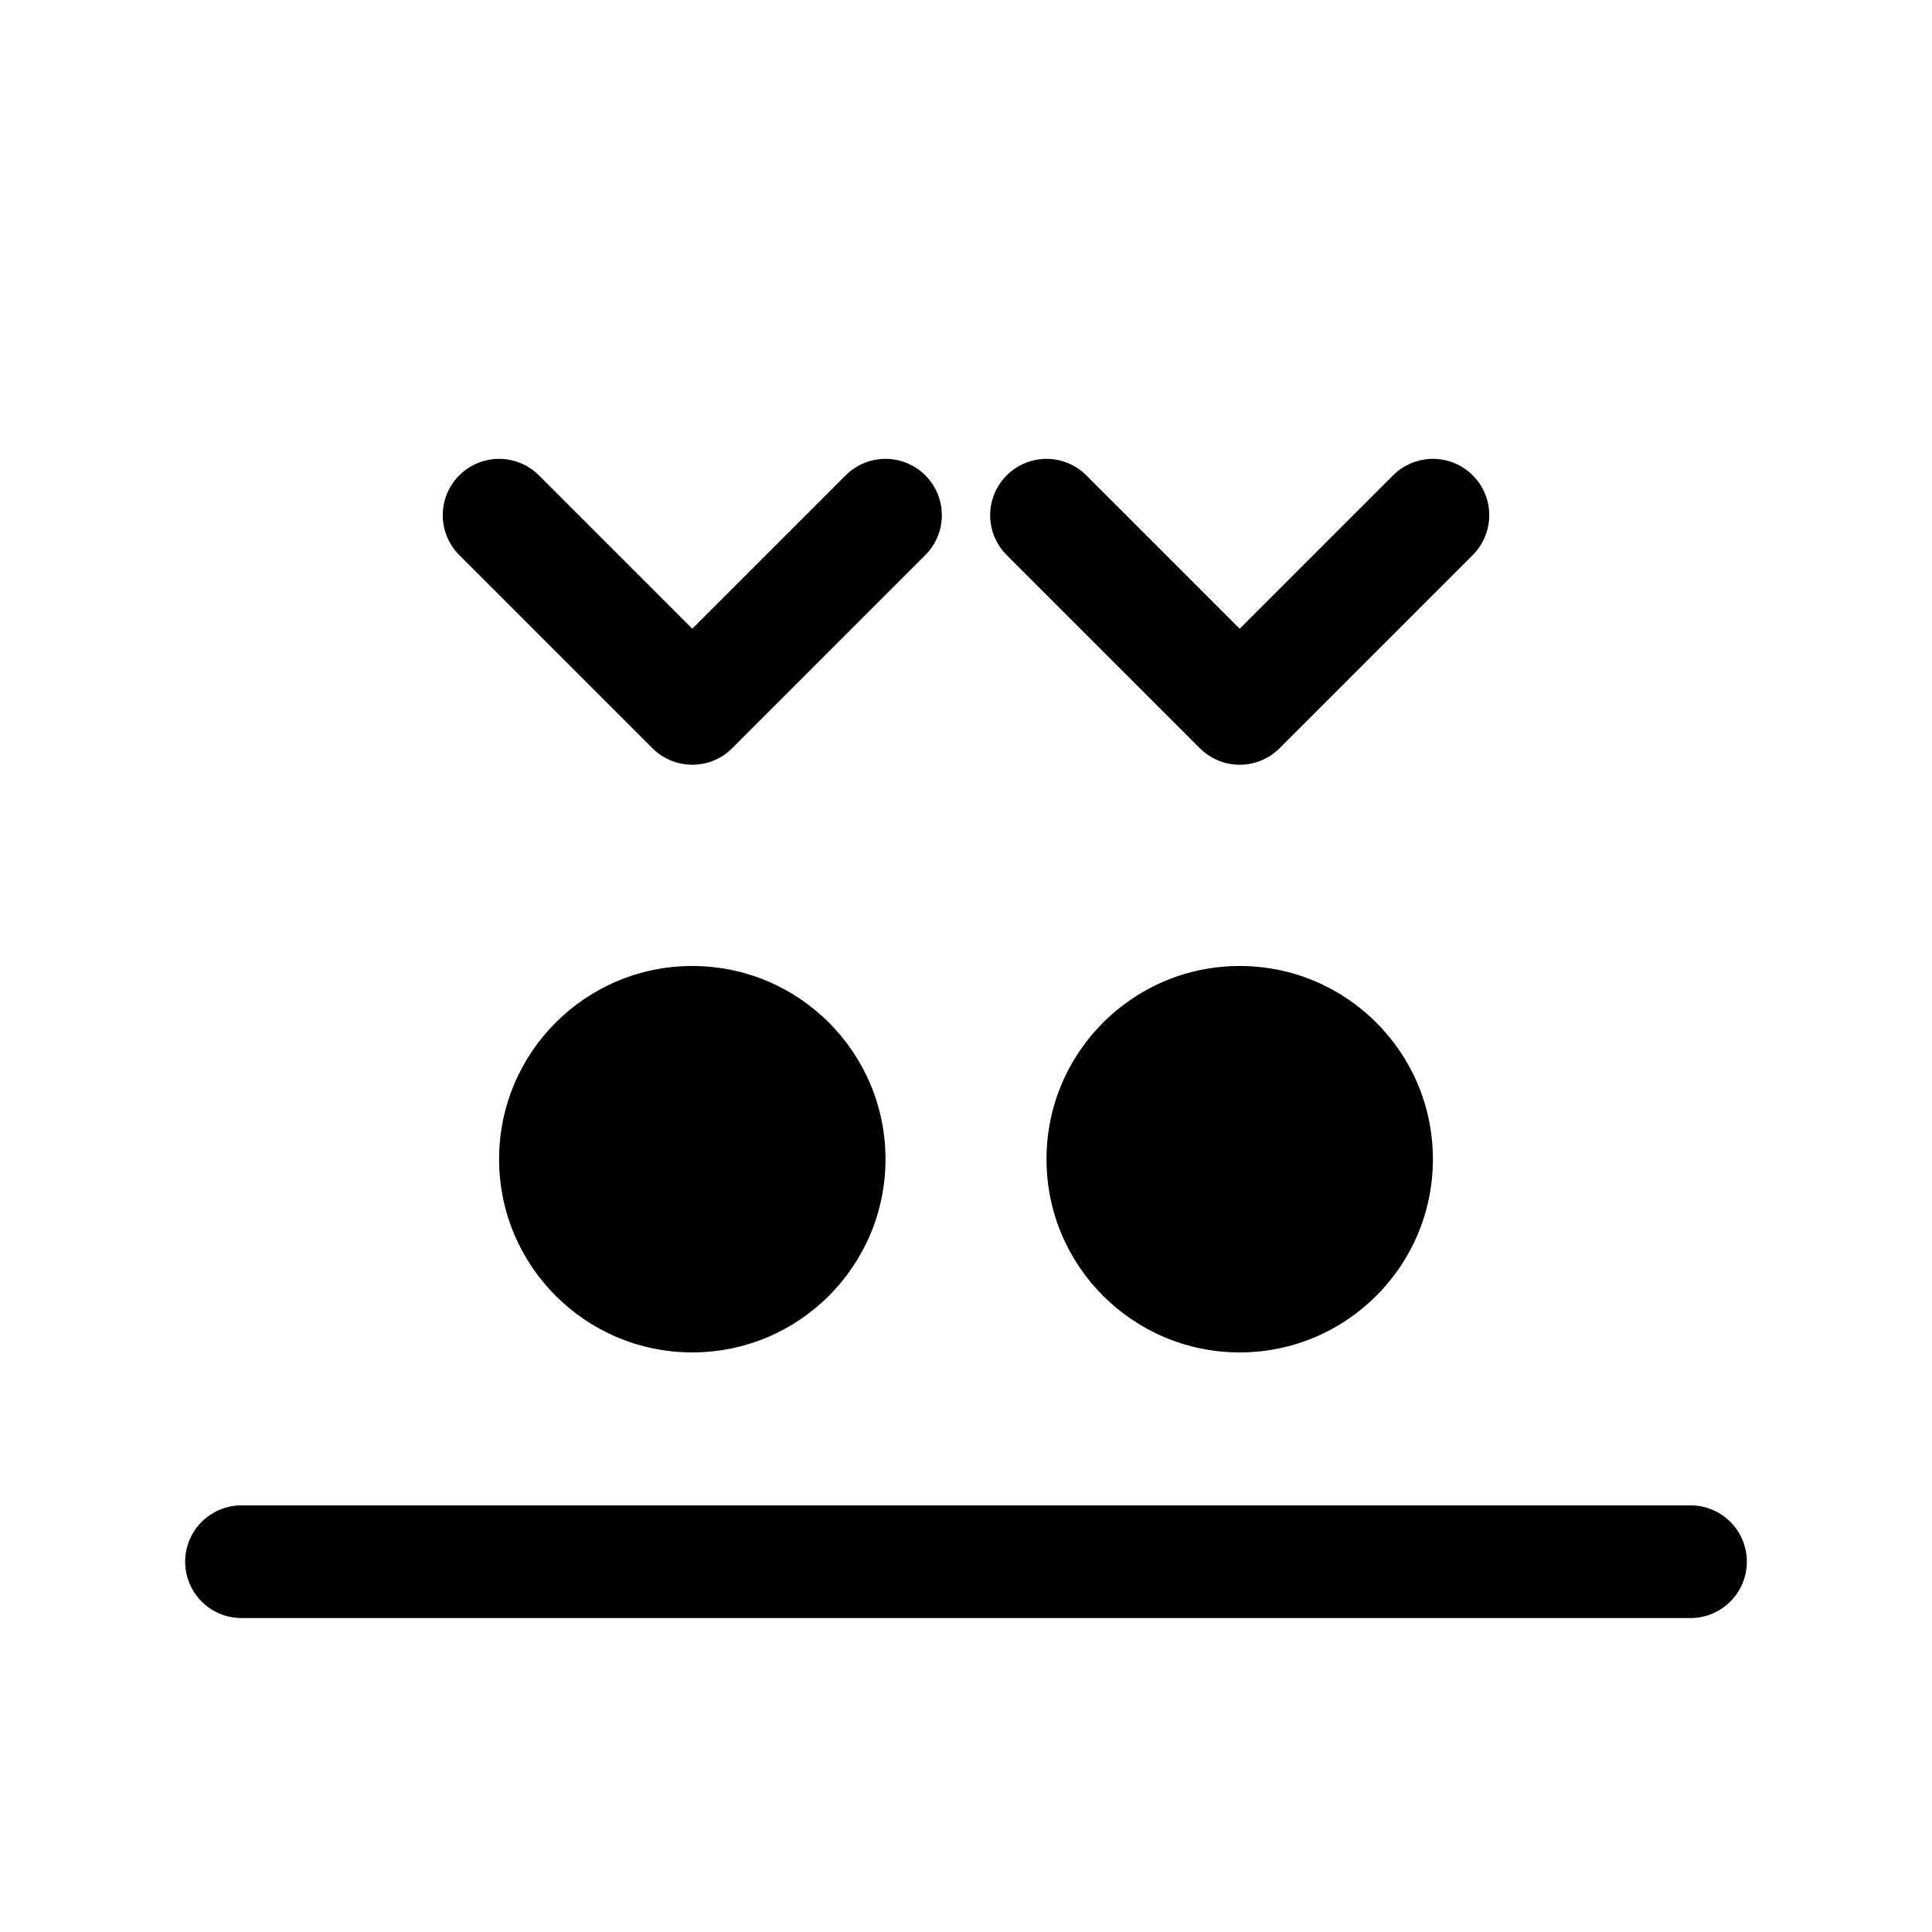
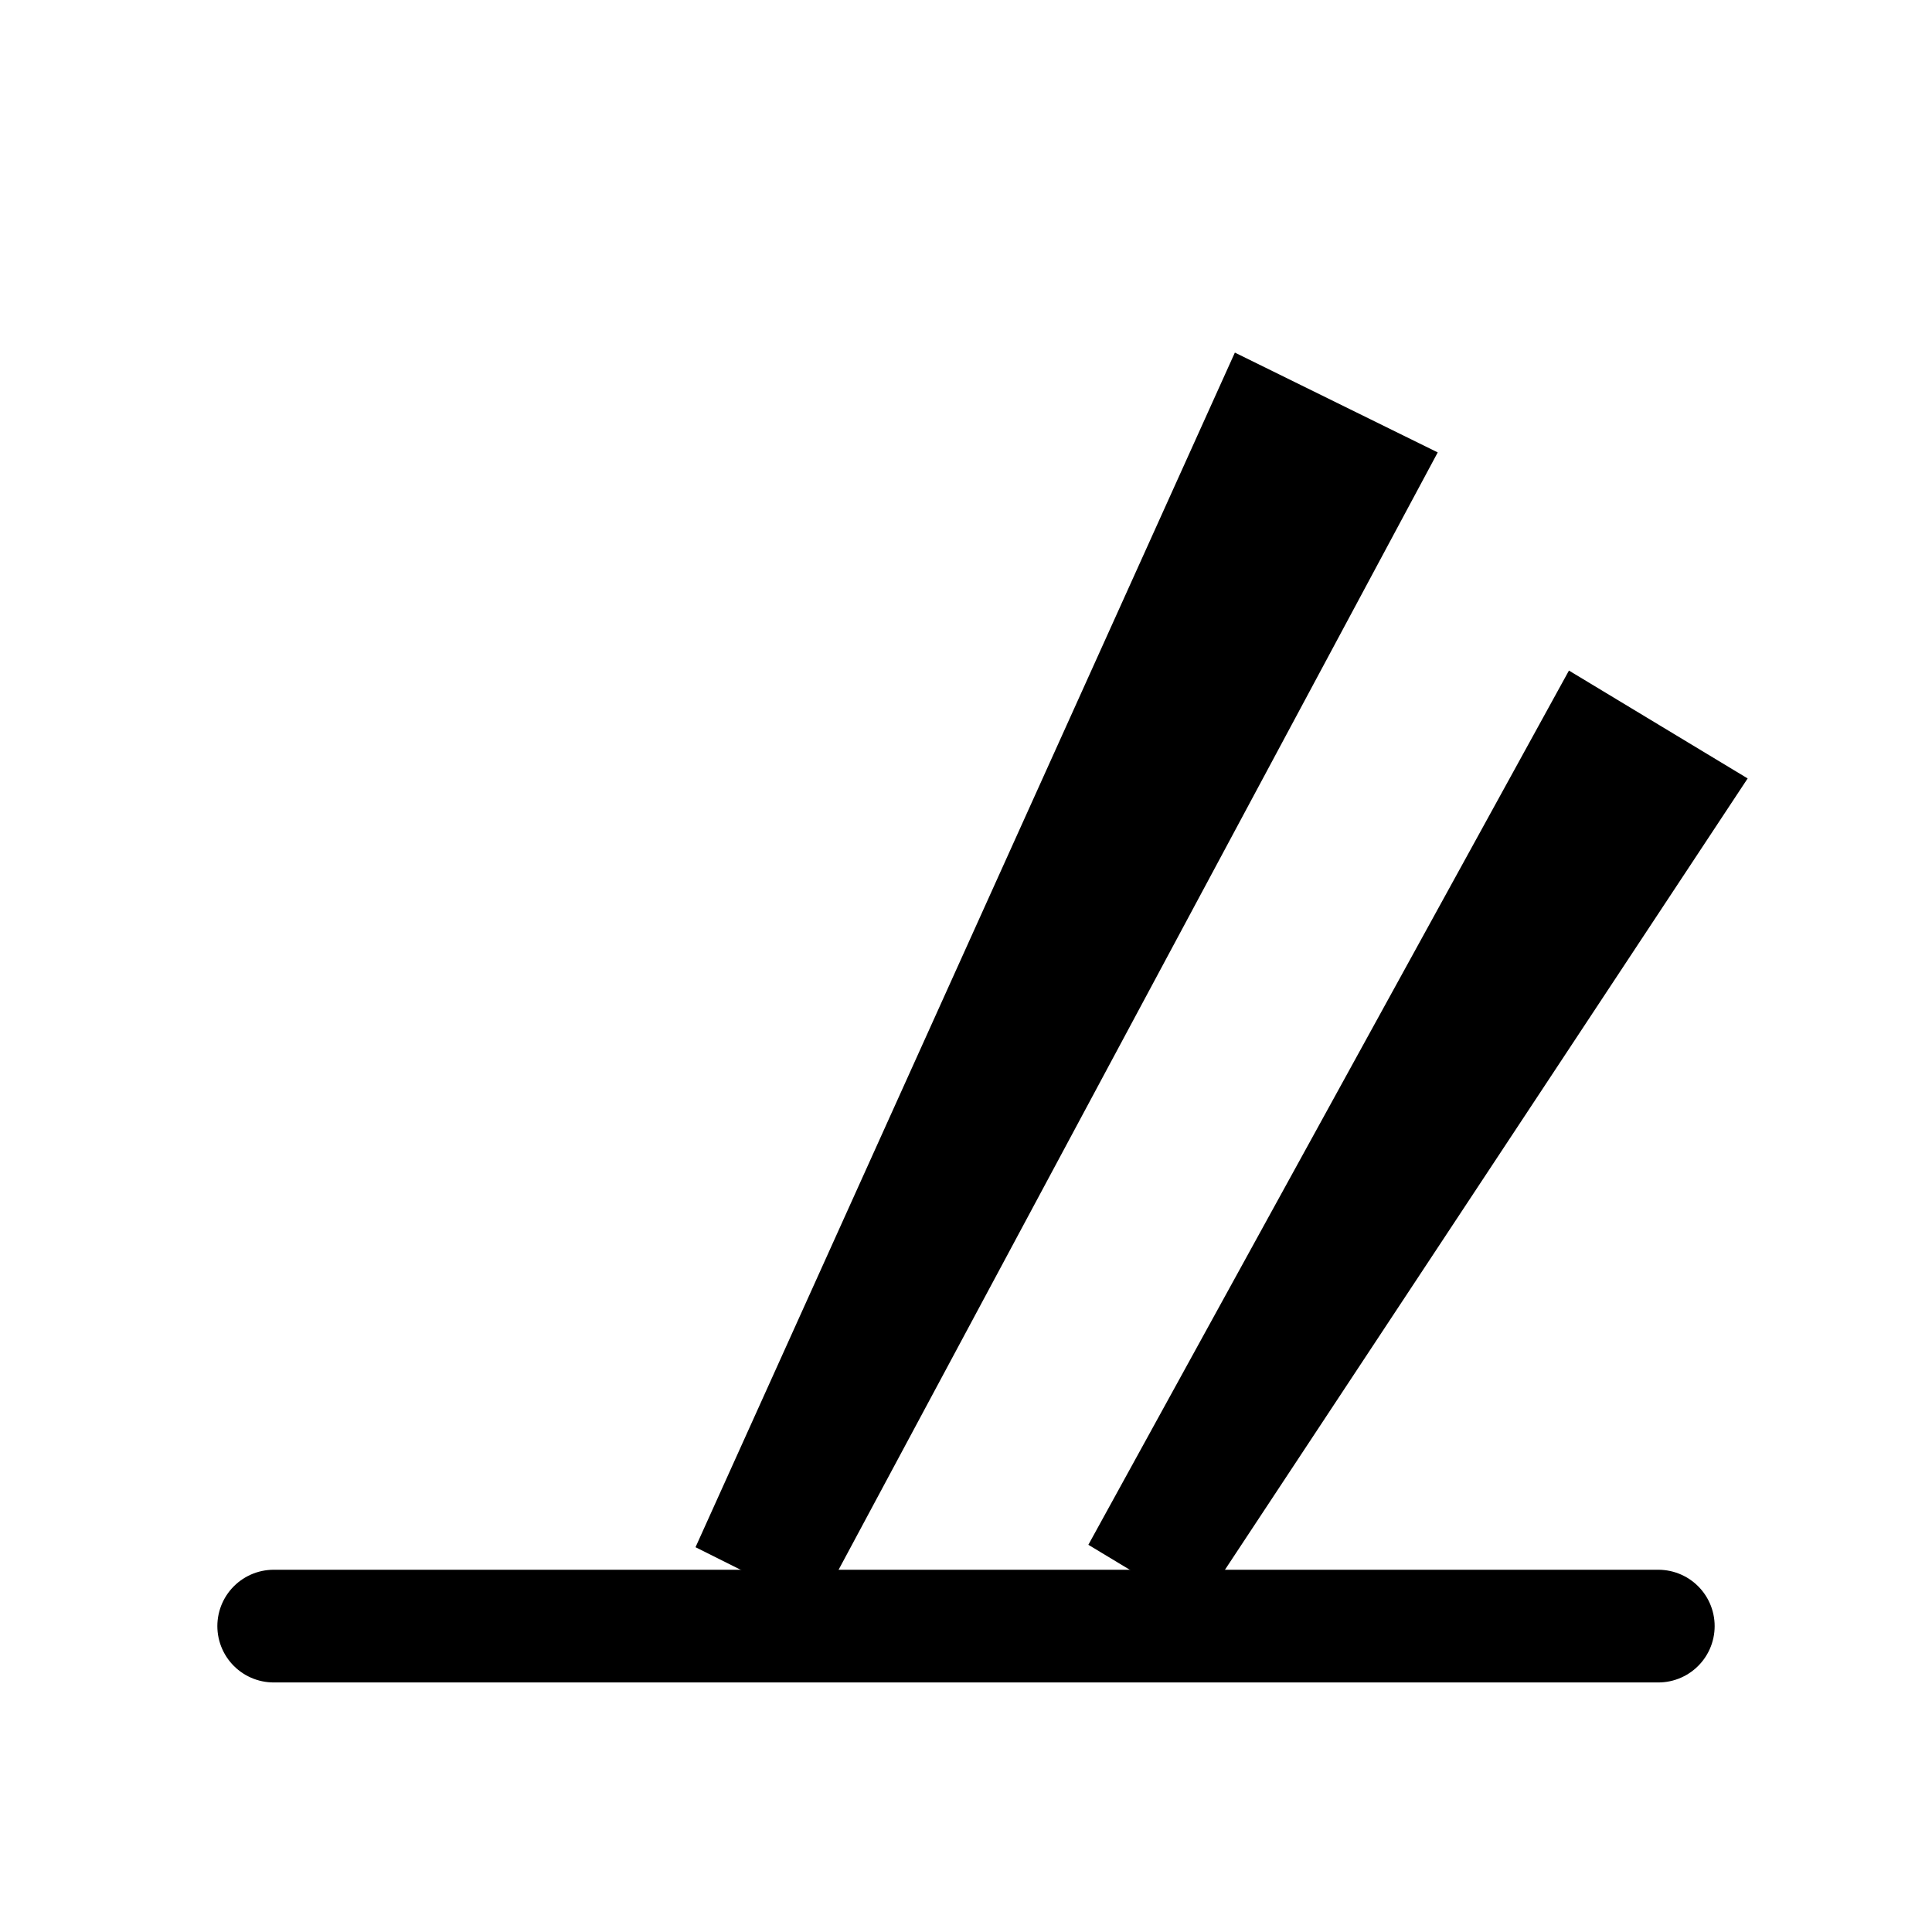
<svg xmlns="http://www.w3.org/2000/svg" viewBox="0 0 24 24" width="24" height="24" fill="none" stroke="currentColor" stroke-width="1.4" stroke-linecap="round" stroke-linejoin="round">
-   <path d="M3,19.4L21,19.4" />
-   <path d="M6.2,6.4L8.6,8.8L11,6.4 M13,6.4L15.4,8.8L17.8,6.4" />
-   <path d="M6.2,14.4A2.4,2.4 0 1,0 11,14.4A2.4,2.4 0 1,0 6.2,14.4Z M13,14.4A2.4,2.4 0 1,0 17.8,14.4A2.4,2.4 0 1,0 13,14.4Z" fill="currentColor" stroke="none" />
+   <path d="M3.4,20.2L20.6,20.2" />
+   <path d="M15.34,4.38L8.64,19.22L10.16,19.98L17.86,5.62Z M19.49,8.33L13.52,19.19L14.88,20.01L21.71,9.67Z" fill="currentColor" stroke="none" />
</svg>
